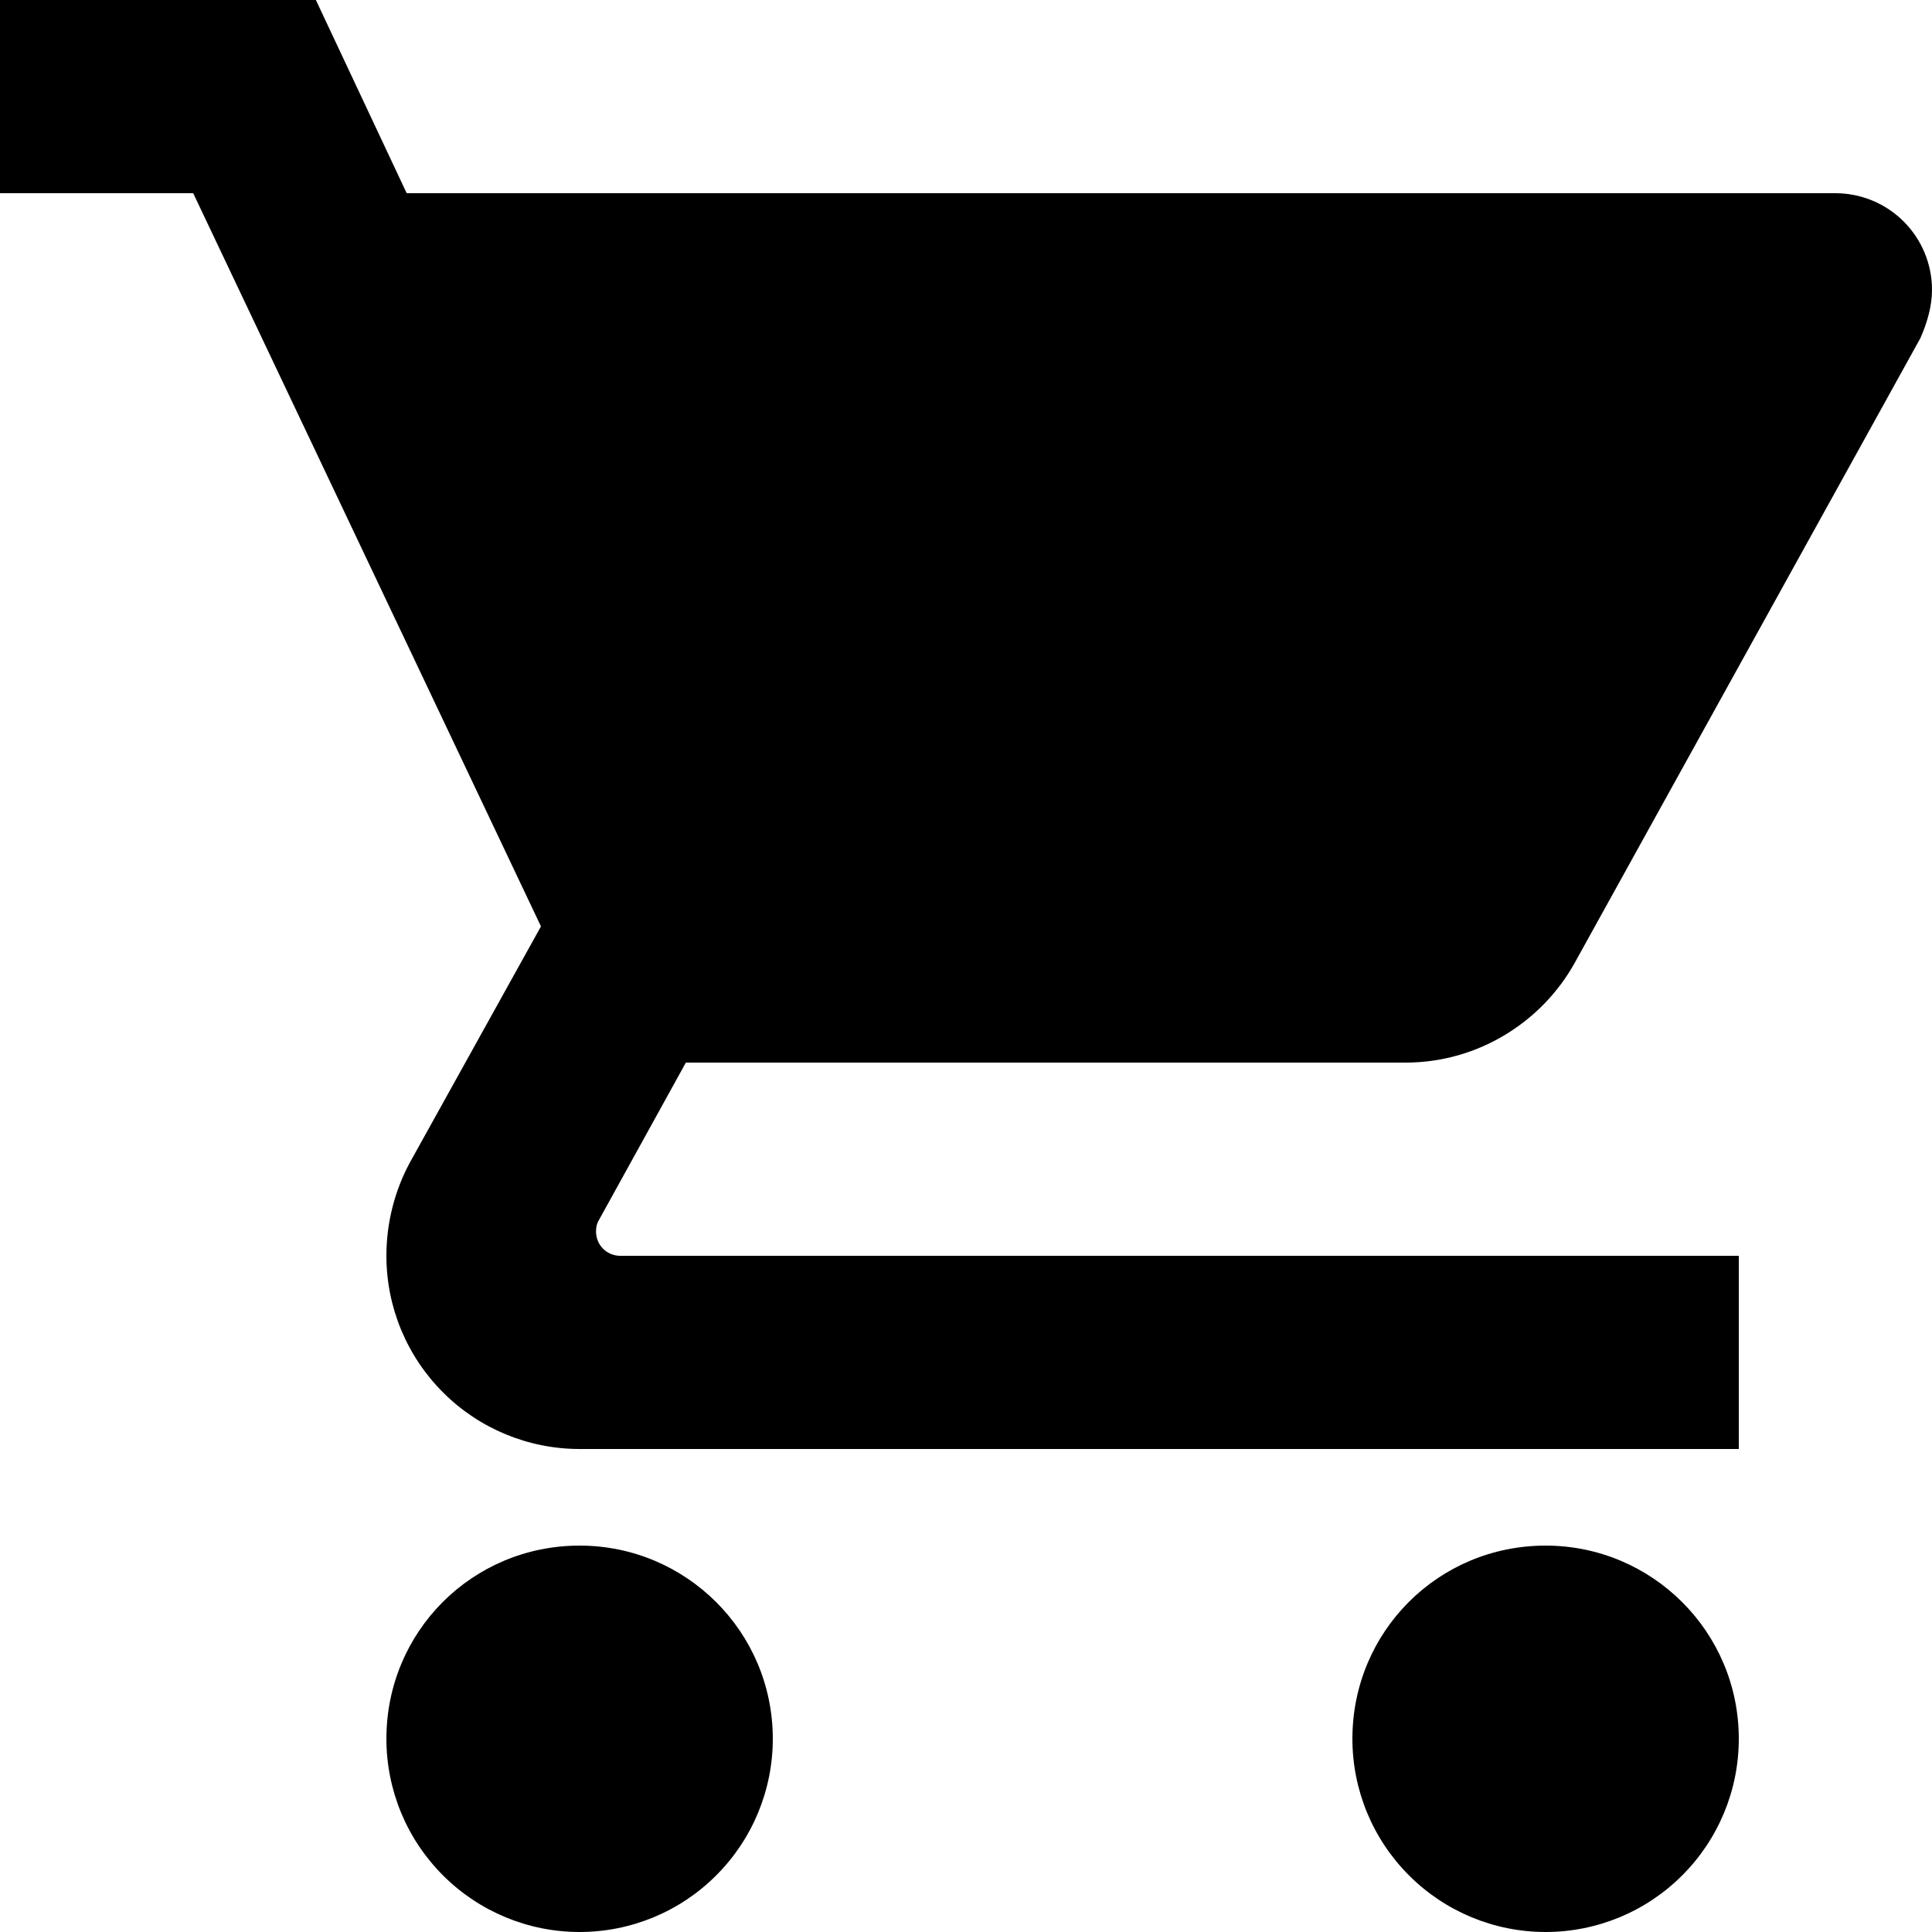
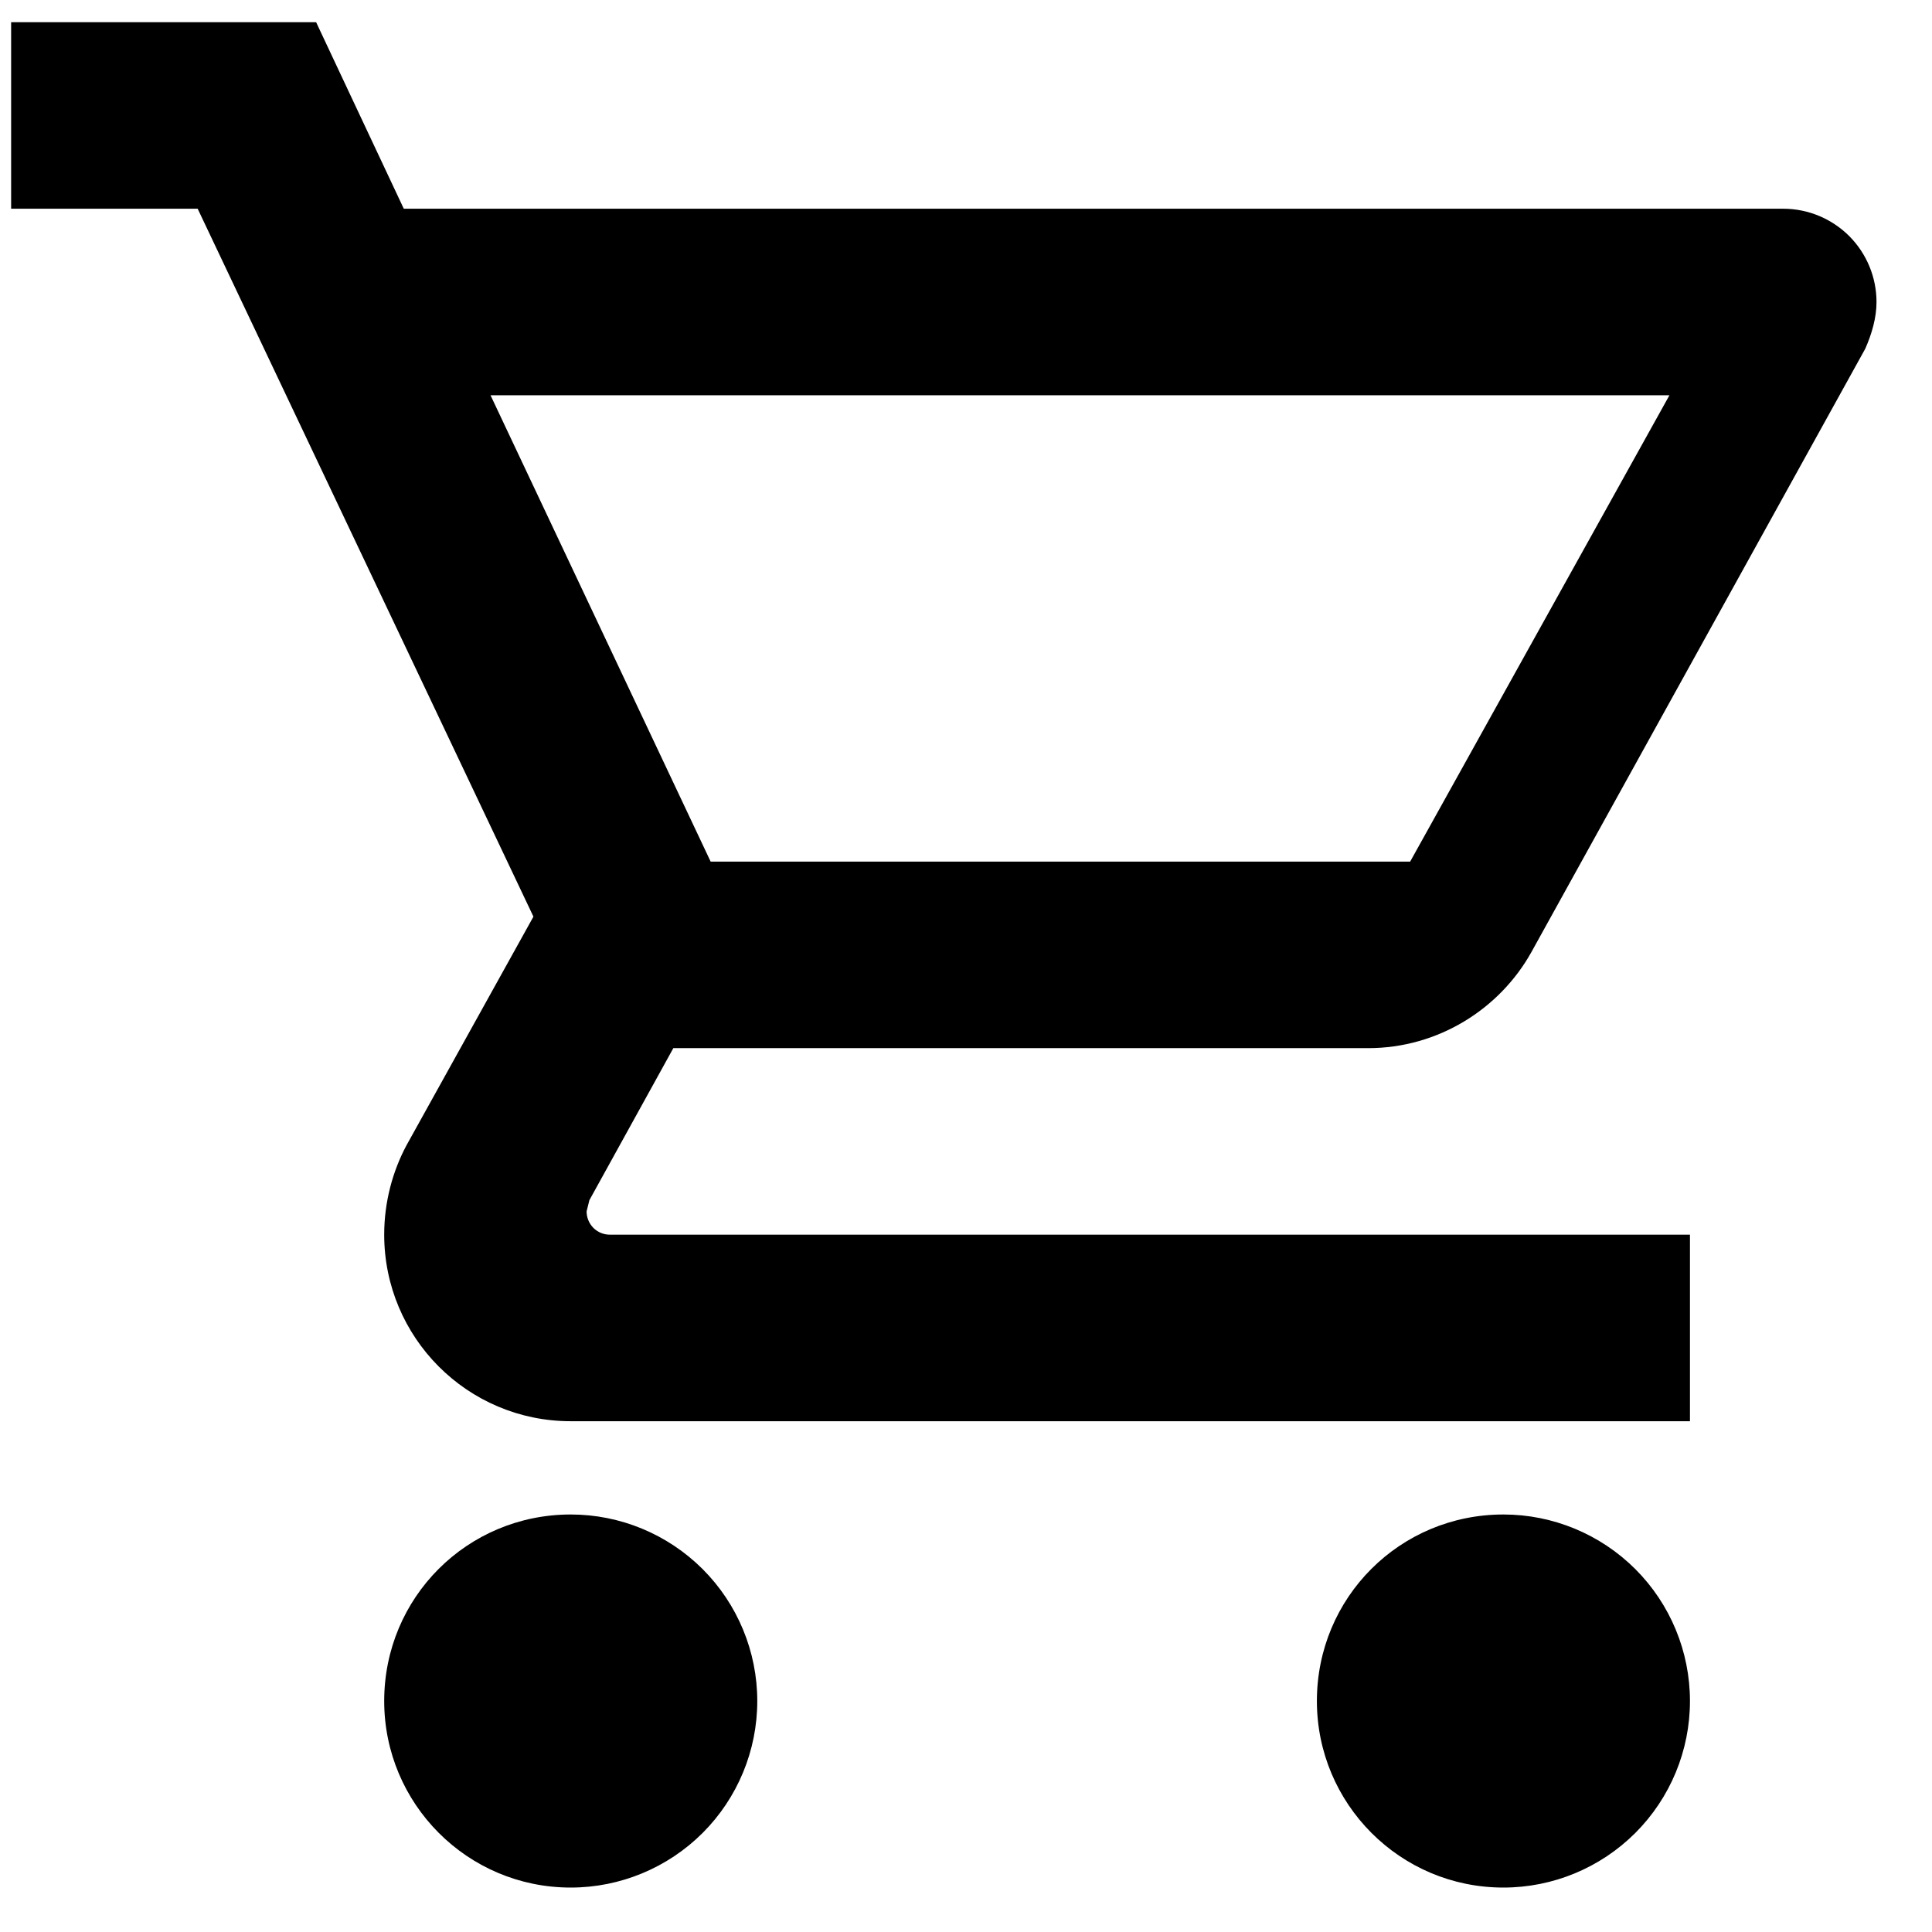
- <svg xmlns="http://www.w3.org/2000/svg" width="40" height="40" viewBox="0 0 40 40" fill="none">
-   <path d="M32 32C29.78 32 28 33.78 28 36C28 37.061 28.421 38.078 29.172 38.828C29.922 39.579 30.939 40 32 40C33.061 40 34.078 39.579 34.828 38.828C35.579 38.078 36 37.061 36 36C36 33.78 34.2 32 32 32ZM0 0V4H4L11.2 19.18L8.48 24.08C8.18 24.64 8 25.3 8 26C8 27.061 8.421 28.078 9.172 28.828C9.922 29.579 10.939 30 12 30H36V26H12.84C12.707 26 12.58 25.947 12.486 25.854C12.393 25.76 12.34 25.633 12.34 25.5C12.34 25.4 12.36 25.32 12.4 25.26L14.2 22H29.1C30.6 22 31.92 21.16 32.6 19.94L39.76 7C39.9 6.68 40 6.34 40 6C40 5.47 39.789 4.961 39.414 4.586C39.039 4.211 38.53 4 38 4H8.42L6.54 0M12 32C9.78 32 8 33.78 8 36C8 37.061 8.421 38.078 9.172 38.828C9.922 39.579 10.939 40 12 40C13.061 40 14.078 39.579 14.828 38.828C15.579 38.078 16 37.061 16 36C16 33.78 14.2 32 12 32Z" fill="black" />
+ <svg xmlns="http://www.w3.org/2000/svg" width="29" height="29" viewBox="0 0 29 29" fill="none">
+   <path d="M22.567 22.733C23.309 22.733 24.021 23.028 24.547 23.553C25.072 24.078 25.367 24.791 25.367 25.533C25.367 26.276 25.072 26.988 24.547 27.513C24.021 28.038 23.309 28.333 22.567 28.333C21.013 28.333 19.767 27.073 19.767 25.533C19.767 23.979 21.013 22.733 22.567 22.733ZM0.167 0.333H4.745L6.061 3.133H26.767C27.138 3.133 27.494 3.281 27.757 3.543C28.019 3.806 28.167 4.162 28.167 4.533C28.167 4.771 28.097 5.009 27.999 5.233L22.987 14.291C22.511 15.145 21.587 15.733 20.537 15.733H10.107L8.847 18.015L8.805 18.183C8.805 18.276 8.842 18.365 8.907 18.431C8.973 18.497 9.062 18.533 9.155 18.533H25.367V21.333H8.567C7.013 21.333 5.767 20.073 5.767 18.533C5.767 18.043 5.893 17.581 6.103 17.189L8.007 13.759L2.967 3.133H0.167V0.333ZM8.567 22.733C9.309 22.733 10.021 23.028 10.547 23.553C11.072 24.078 11.367 24.791 11.367 25.533C11.367 26.276 11.072 26.988 10.547 27.513C10.021 28.038 9.309 28.333 8.567 28.333C7.013 28.333 5.767 27.073 5.767 25.533C5.767 23.979 7.013 22.733 8.567 22.733ZM21.167 12.933L25.059 5.933H7.363L10.667 12.933H21.167Z" fill="black" />
</svg>
